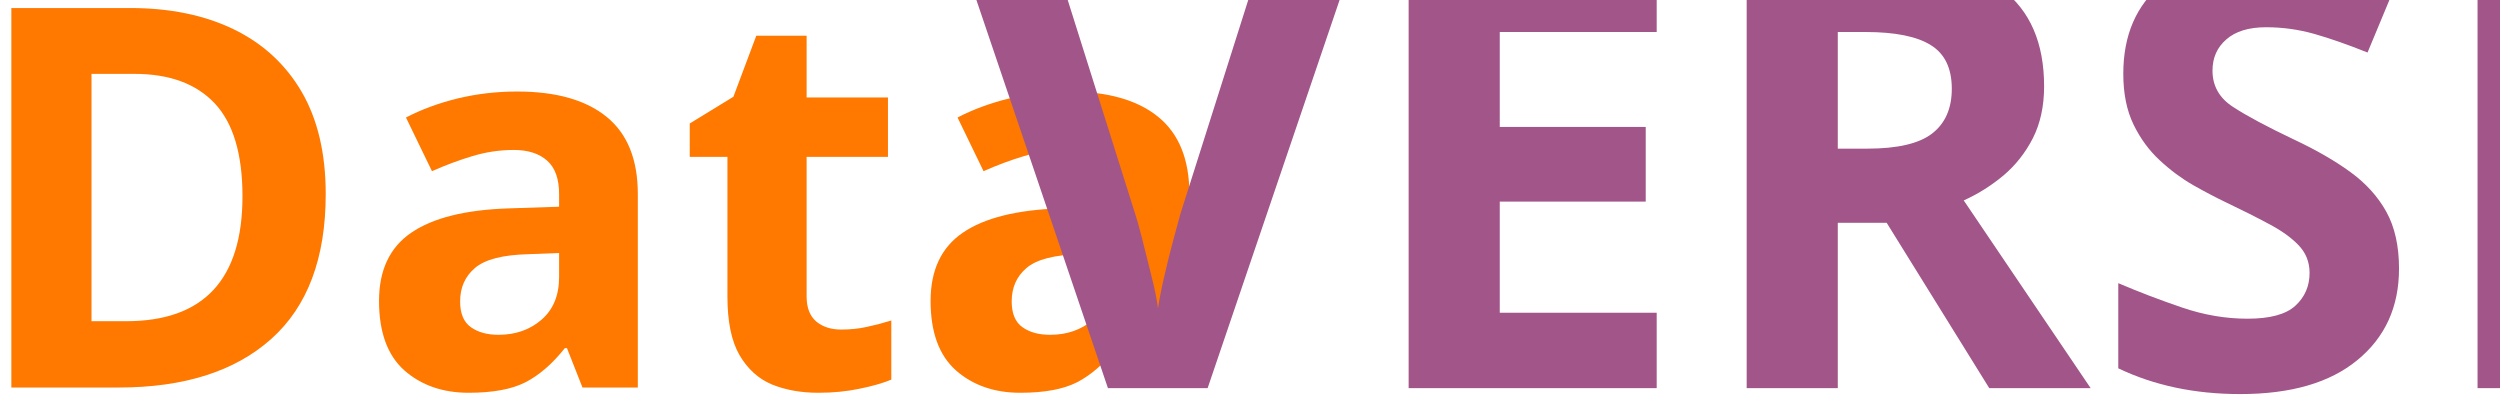
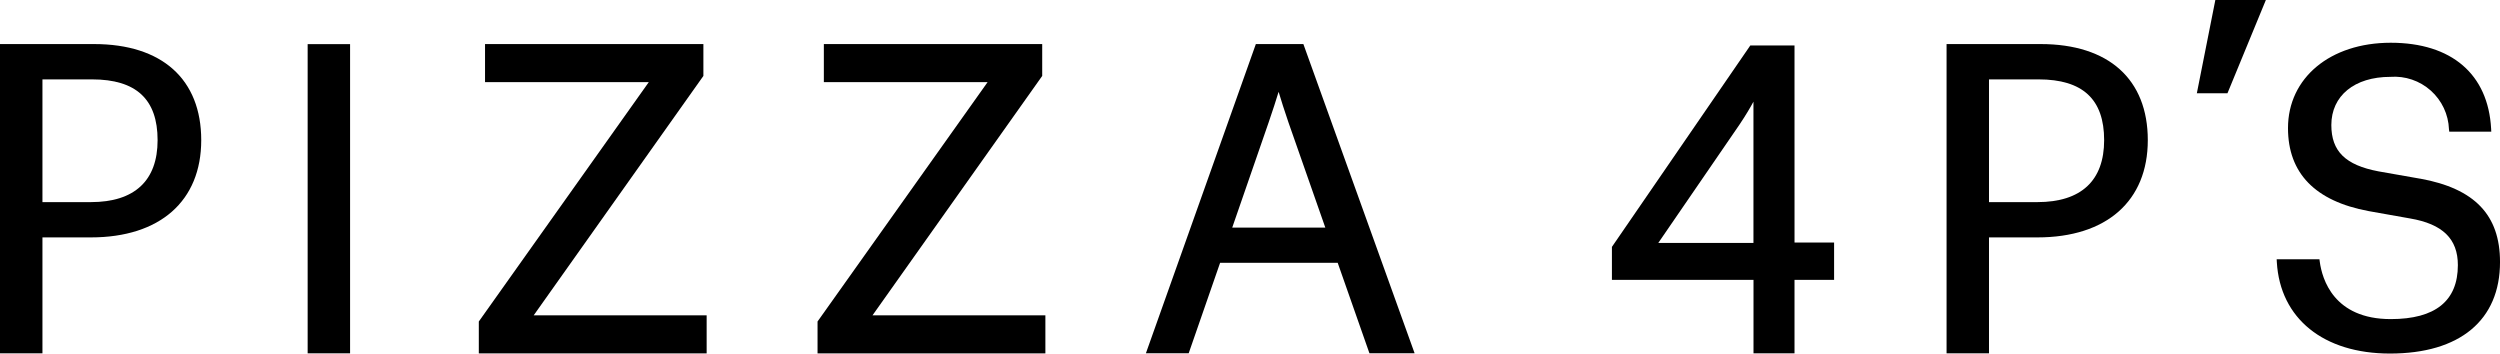
- <svg xmlns="http://www.w3.org/2000/svg" width="163.773mm" height="25.87mm" viewBox="0 0 163.773 25.87" version="1.1" id="svg1" xml:space="preserve">
-   <defs id="defs1" />
-   <g id="layer1" transform="translate(395.9078,130.4445)">
-     <g id="g18">
-       <g id="g438">
-         <text xml:space="preserve" style="font-size:34.81px;font-family:Calibri;-inkscape-font-specification:Calibri;fill:#ff7800;fill-opacity:1;stroke:none;stroke-width:0.441" x="-398.304" y="-105.058" id="text17">
-           <tspan id="tspan17" style="font-style:normal;font-variant:normal;font-weight:bold;font-stretch:normal;font-size:34.81px;font-family:Calibri;-inkscape-font-specification:'Calibri Bold';fill:#ff7800;fill-opacity:1;stroke:none;stroke-width:1.762" x="-398.304" y="-105.058">Data</tspan>
-         </text>
-         <text xml:space="preserve" style="font-size:39.538px;font-family:Calibri;-inkscape-font-specification:Calibri;fill:#a15589;fill-opacity:1;stroke:none;stroke-width:0.5" x="-332.891" y="-105.019" id="text330">
-           <tspan id="tspan328" style="font-style:normal;font-variant:normal;font-weight:bold;font-stretch:normal;font-size:39.538px;font-family:Calibri;-inkscape-font-specification:'Calibri Bold';fill:#a15589;fill-opacity:1;stroke:none;stroke-width:2.001" x="-332.891" y="-105.019">VERSE</tspan>
-         </text>
-       </g>
-     </g>
+ <svg xmlns="http://www.w3.org/2000/svg" width="122" id="logo_header" viewBox="0 0 151.129 21.376" fill-rule="evenodd" clip-rule="evenodd">
+   <defs>
+     <clipPath id="a">
+       <path fill="#000" d="M0 0h151.129v21.376H0z" data-name="長方形 45" />
+     </clipPath>
+   </defs>
+   <g clip-path="url(#a)" data-name="グループ 159">
+     <path d="M5.495 12.218H2.566V4.799h3c2.665 0 3.961 1.2 3.961 3.674 0 2.45-1.395 3.745-4.033 3.745m.193-9.554H0v18.695h2.566v-7.008h2.929c4.177 0 6.67-2.2 6.67-5.878S9.8 2.664 5.687 2.664" data-name="パス 1" />
+     <path d="M18.598 2.666h2.565v18.693h-2.565z" data-name="長方形 44" />
+     <path d="m42.49 4.634.031-.043V2.664h-13.2v2.3h9.9L28.976 19.392l-.031.043v1.929h13.773v-2.3H32.261Z" data-name="パス 2" />
+     <path d="m62.972 4.634.031-.043V2.664h-13.2v2.3h9.9l-10.25 14.428-.031.043v1.929h13.773v-2.3H52.743Z" data-name="パス 3" />
+     <path d="M77.297 5.564v-.005c.134.443.355 1.161.594 1.845l2.226 6.354H74.49l2.2-6.354c.235-.675.465-1.4.6-1.84m-1.372-2.9-6.647 18.693h2.587l1.9-5.472h7.107l1.92 5.472h2.731L78.791 2.664Z" data-name="パス 4" />
+     <path d="m100.245 14.687 4.9-7.14c.39-.579.671-1.06.854-1.4v8.54Zm8.236-11.938h-2.672l-8.366 12.176v1.994h8.559v4.44h2.479v-4.44h2.393v-2.257h-2.392Z" data-name="パス 5" />
+     <path d="M123.167 12.218h-2.929V4.799h3c2.665 0 3.961 1.2 3.961 3.674 0 2.45-1.395 3.745-4.034 3.745m.195-9.554h-5.687v18.695h2.565v-7.008h2.929c4.177 0 6.671-2.2 6.671-5.878s-2.361-5.809-6.478-5.809" data-name="パス 6" />
+     <path d="M132.803 5.637h1.851L136.975 0h-3.054Z" data-name="パス 7" />
+     <path d="m146.302 10.802-2.518-.443c-2-.378-2.851-1.215-2.851-2.8 0-1.77 1.4-2.913 3.567-2.913a3.3 3.3 0 0 1 3.544 3.167l.018.147h2.54l-.009-.176c-.178-3.3-2.39-5.2-6.07-5.2-3.656 0-6.21 2.122-6.21 5.16 0 2.725 1.639 4.414 4.874 5.017l2.5.444c1.975.336 2.895 1.233 2.895 2.822 0 2.166-1.365 3.263-4.057 3.263-3.453 0-4.152-2.428-4.292-3.472l-.019-.144h-2.586l.01.176c.2 3.407 2.823 5.523 6.839 5.523 4.228 0 6.653-2.017 6.653-5.533 0-2.842-1.534-4.444-4.827-5.041" data-name="パス 8" />
  </g>
-   <style type="text/css" id="style1">
- 	.st0{fill-rule:evenodd;clip-rule:evenodd;fill:#FF0066;}
- 	.st1{fill:#FF0066;}
- </style>
</svg>
